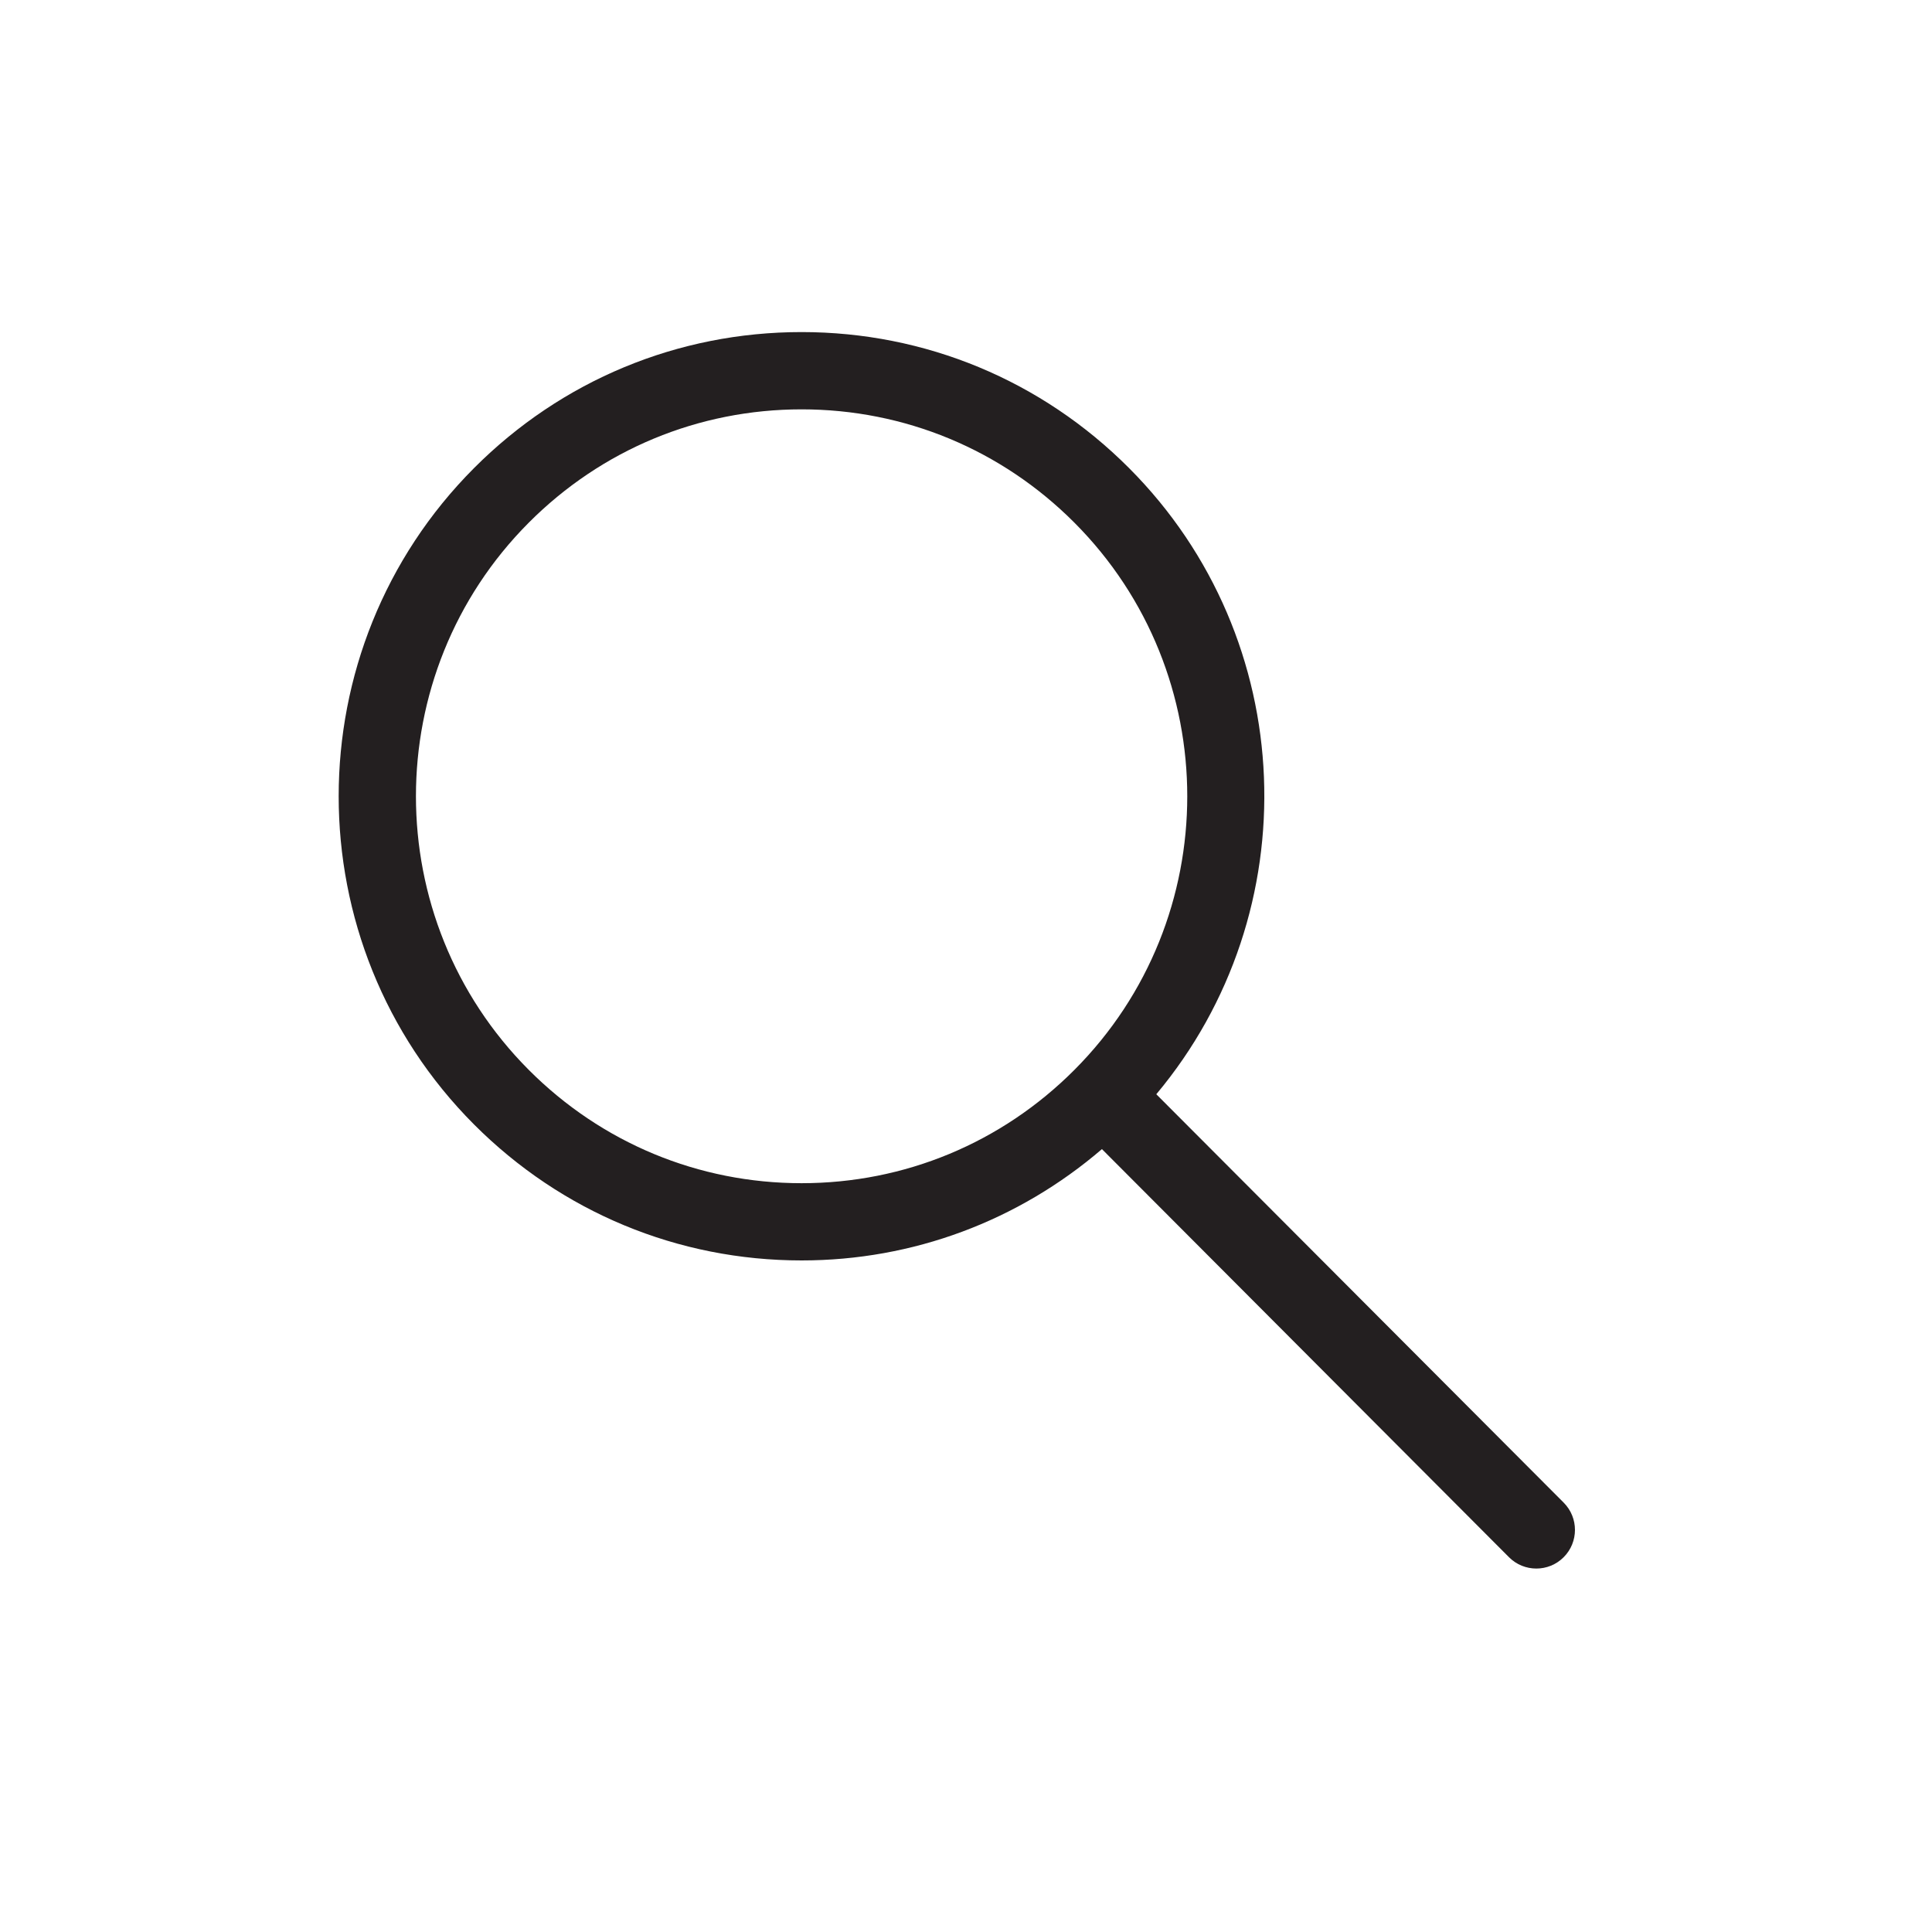
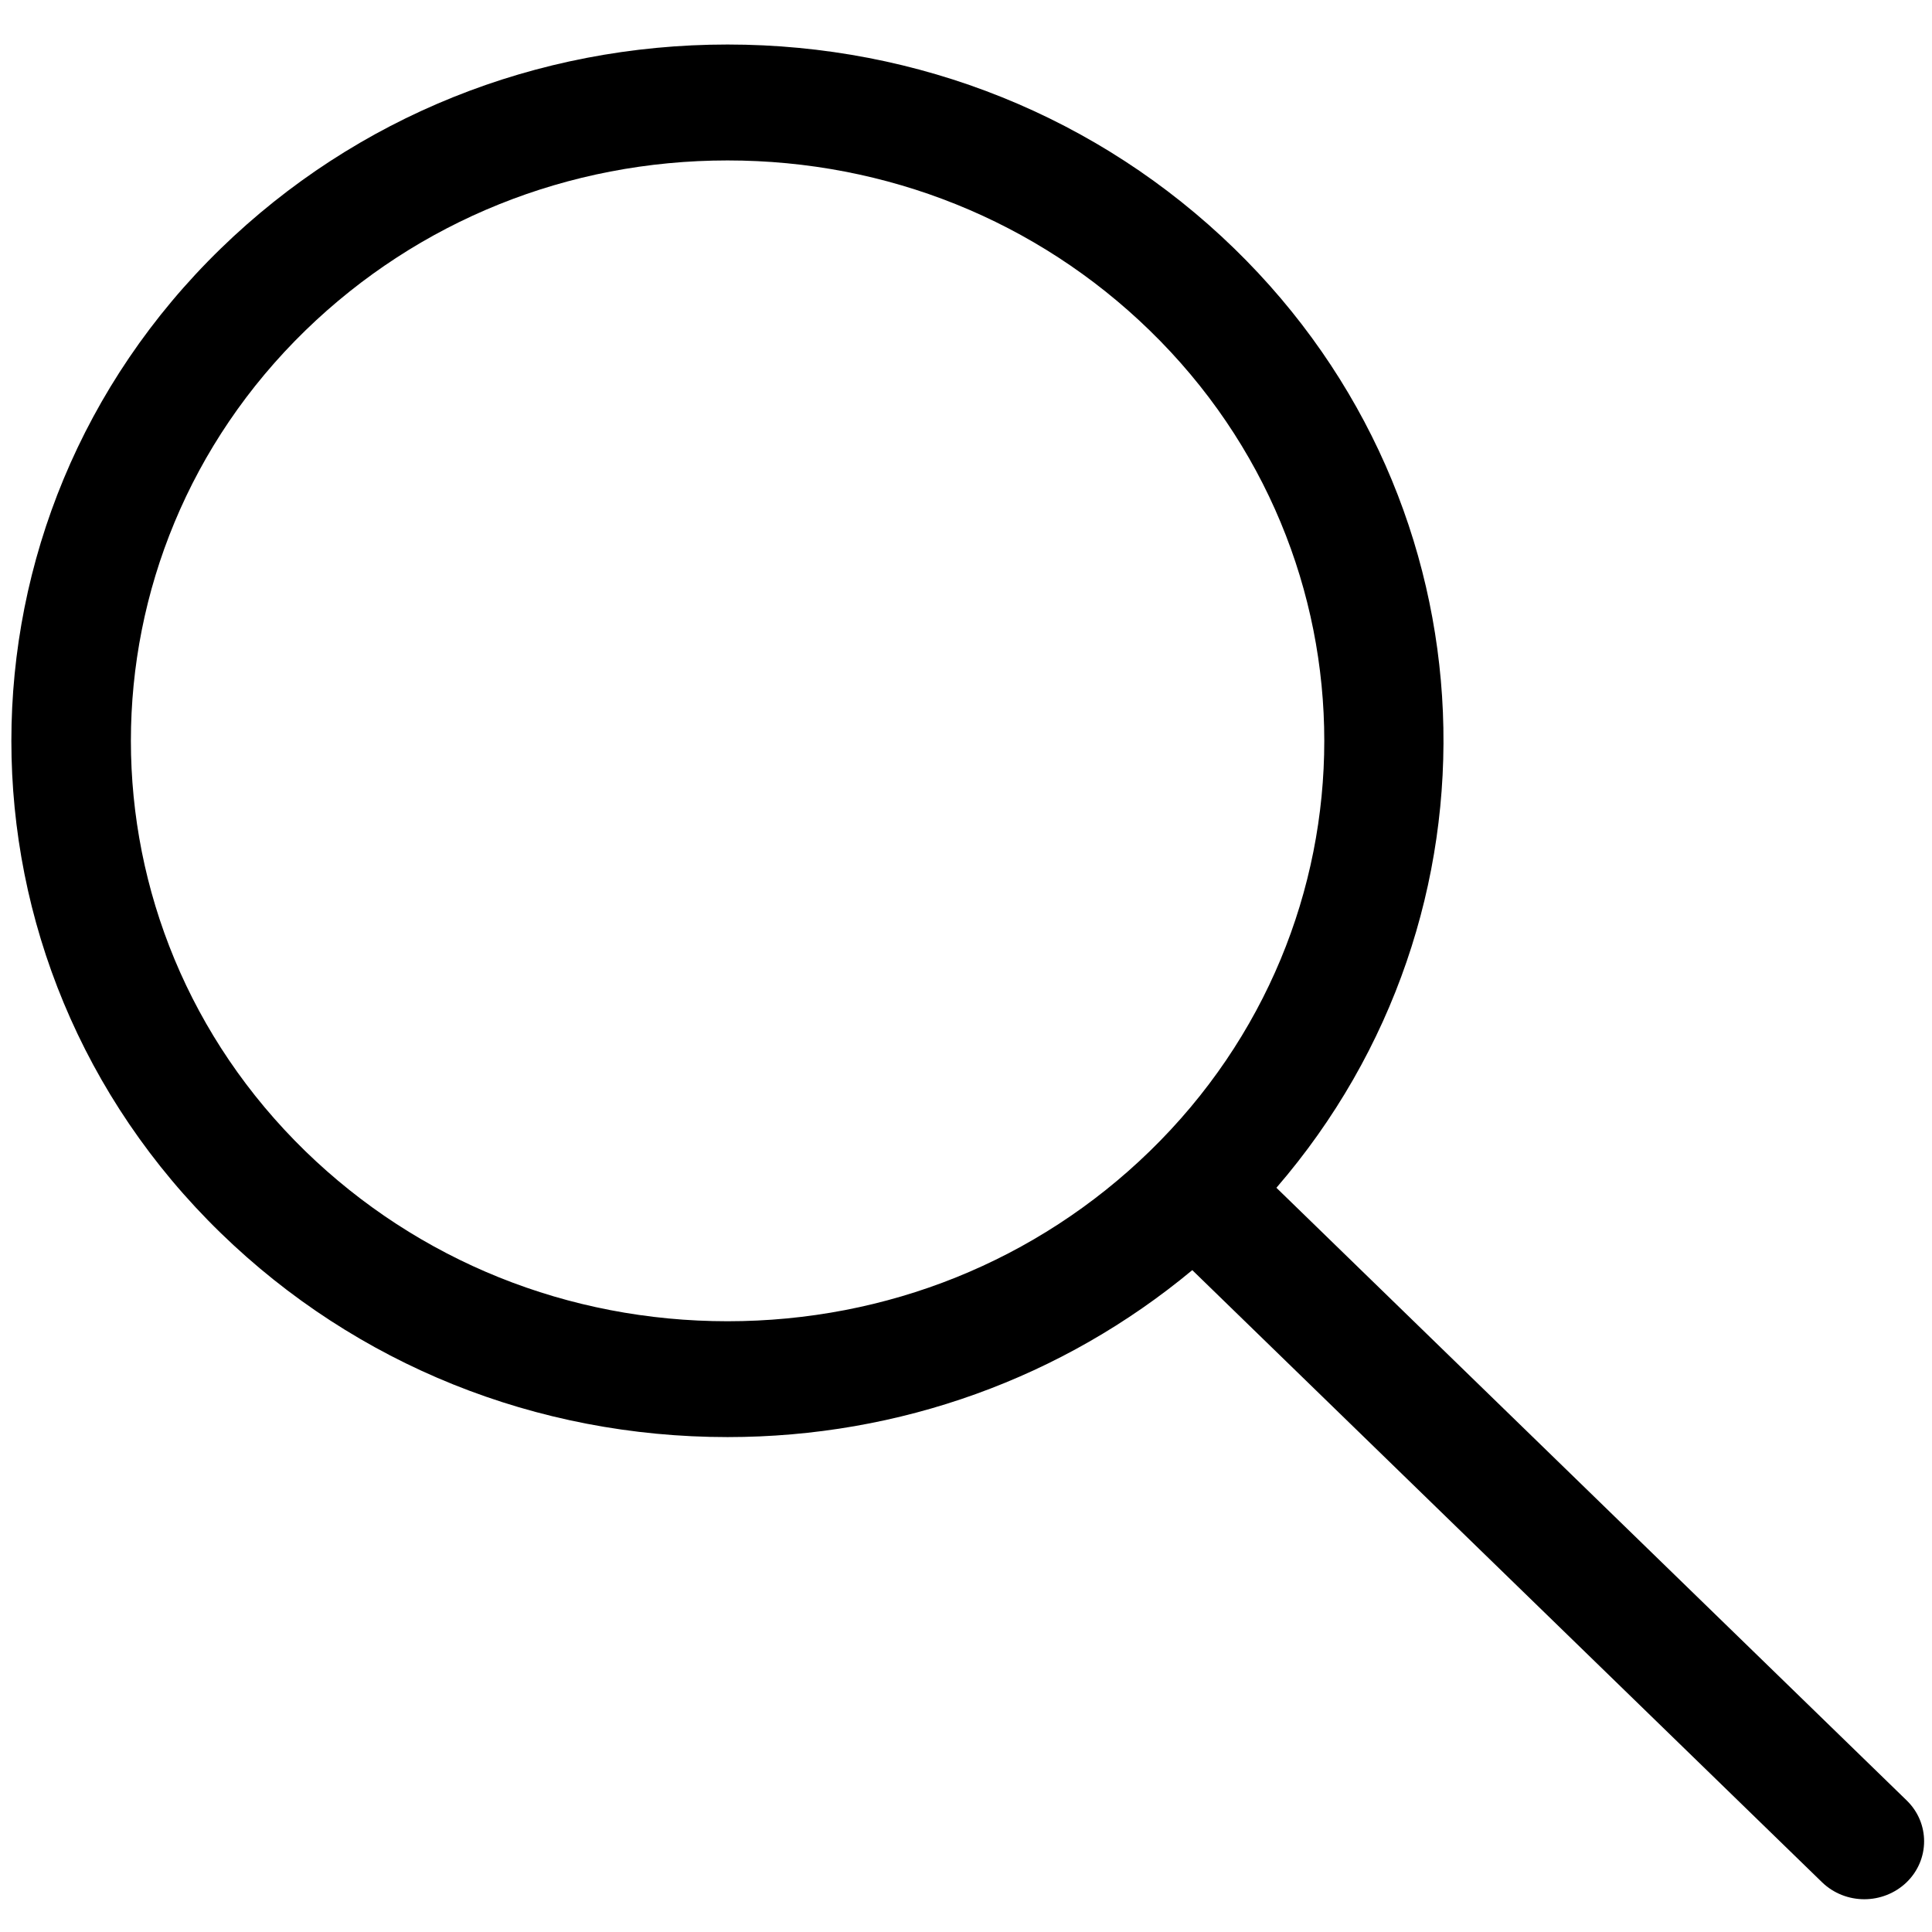
- <svg xmlns="http://www.w3.org/2000/svg" version="1.1" id="Layer_1" x="0px" y="0px" viewBox="0 0 50 50" enable-background="new 0 0 50 50" xml:space="preserve">
-   <path fill="#231F20" d="M20.745,32.62c2.883,0,5.606-1.022,7.773-2.881L39.052,40.3c0.195,0.196,0.452,0.294,0.708,0.294  c0.255,0,0.511-0.097,0.706-0.292c0.391-0.39,0.392-1.023,0.002-1.414L29.925,28.319c3.947-4.714,3.717-11.773-0.705-16.205  c-2.264-2.27-5.274-3.52-8.476-3.52s-6.212,1.25-8.476,3.52c-4.671,4.683-4.671,12.304,0,16.987  C14.533,31.37,17.543,32.62,20.745,32.62z M13.685,13.526c1.886-1.891,4.393-2.932,7.06-2.932s5.174,1.041,7.06,2.932  c3.895,3.905,3.895,10.258,0,14.163c-1.886,1.891-4.393,2.932-7.06,2.932s-5.174-1.041-7.06-2.932  C9.791,23.784,9.791,17.431,13.685,13.526z" />
+ <svg xmlns="http://www.w3.org/2000/svg" width="24px" height="24px" viewBox="0 0 24 24" version="1.1">
+   <g class="magnifying-glass" stroke="none" stroke-width="1" fill="none" fill-rule="evenodd">
+     <path d="M9.038,17.852 C11.179,17.852 13.201,17.116 14.811,15.778 L22.633,23.381 C22.778,23.522 22.969,23.593 23.159,23.593 C23.349,23.593 23.539,23.522 23.684,23.383 C23.974,23.102 23.975,22.646 23.685,22.365 L15.856,14.755 C18.787,11.361 18.615,6.279 15.332,3.087 C13.651,1.453 11.415,0.553 9.038,0.553 C6.66,0.553 4.424,1.453 2.743,3.087 C-0.726,6.46 -0.726,11.947 2.743,15.318 C4.425,16.952 6.66,17.852 9.038,17.852 Z M3.795,4.104 C5.196,2.743 7.058,1.993 9.038,1.993 C11.019,1.993 12.881,2.743 14.281,4.104 C17.174,6.916 17.174,11.49 14.281,14.302 C12.881,15.663 11.019,16.413 9.038,16.413 C7.058,16.413 5.196,15.663 3.795,14.302 C0.903,11.489 0.903,6.916 3.795,4.104 Z" fill="#000000" fill-rule="nonzero" />
+   </g>
</svg>
